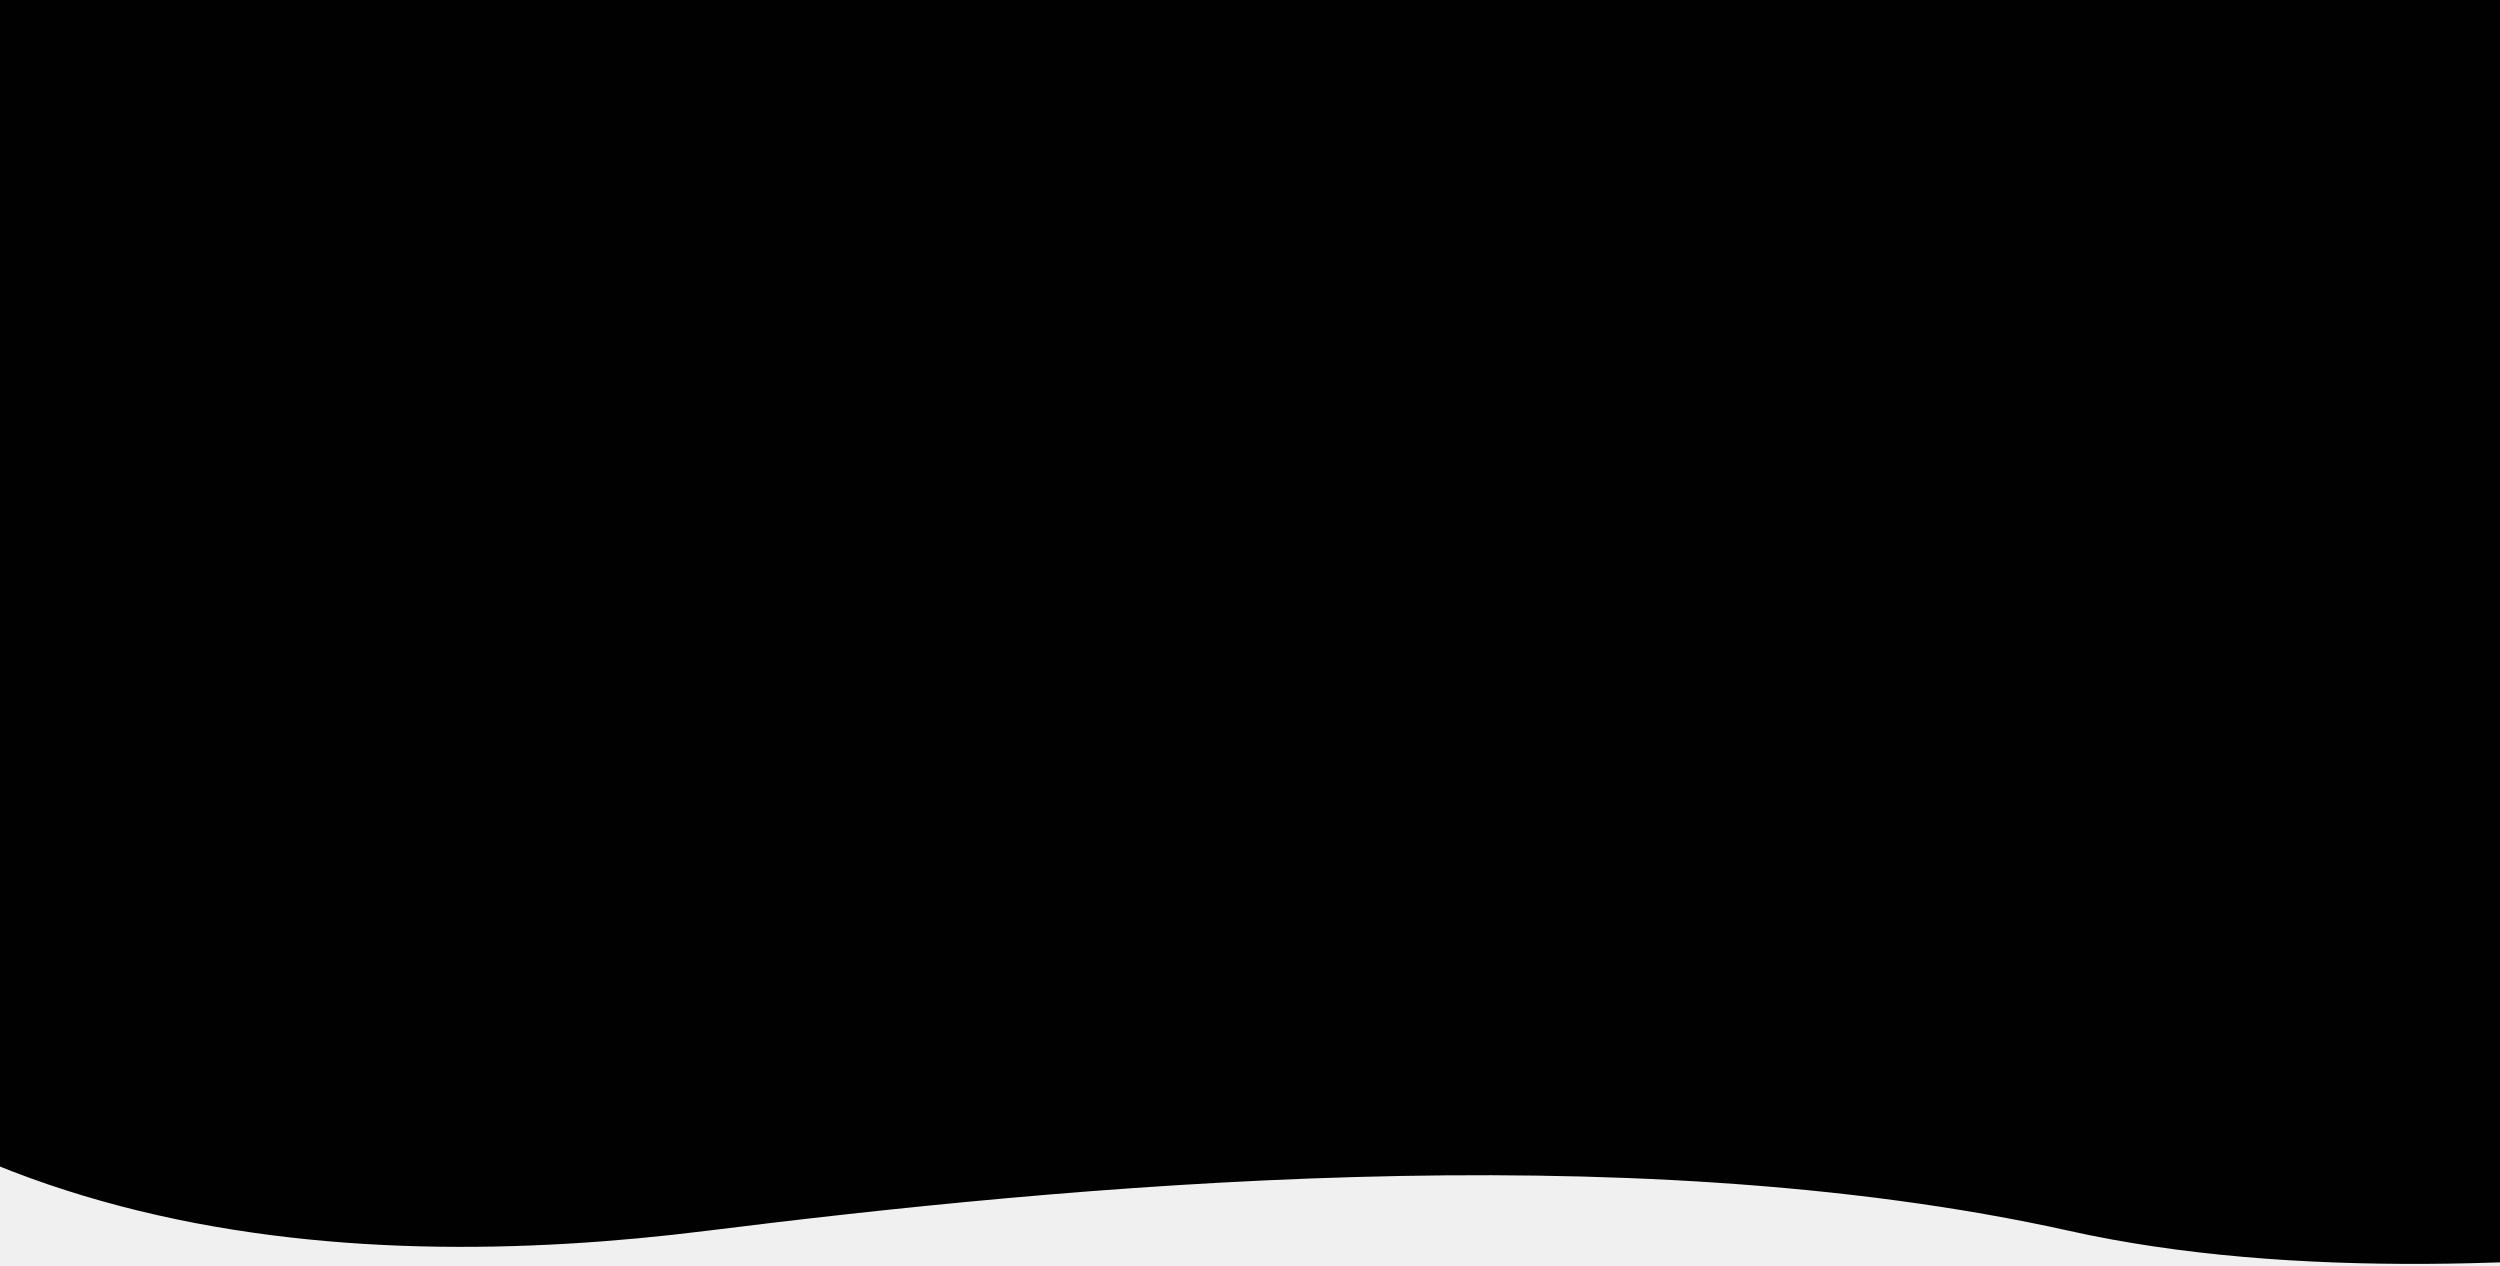
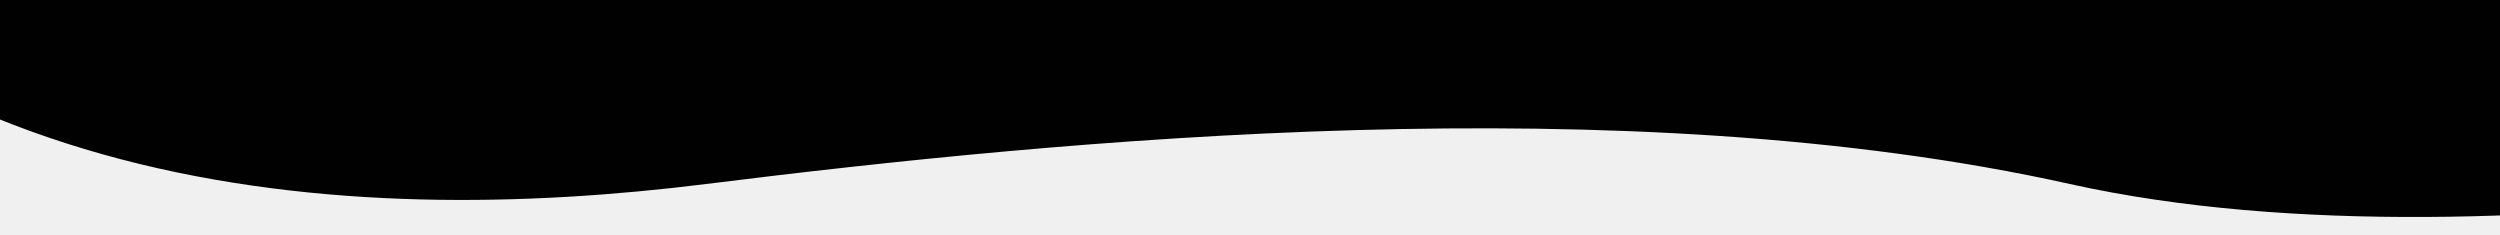
- <svg xmlns="http://www.w3.org/2000/svg" width="320" height="162" viewBox="0 0 320 162">
+ <svg xmlns="http://www.w3.org/2000/svg" width="100%" height="30" preserveAspectRatio="none" viewBox="0 0 320 30">
  <defs>
    <clipPath id="a">
+       <path d="M0,0H320V30H0Z" transform="translate(473 615)" fill="#fff" stroke="#707070" stroke-width="1" />
+     </clipPath>
+     <clipPath id="b">
      <rect width="320" height="162" transform="translate(0 -79)" fill="#010101" stroke="#707070" stroke-width="1" />
    </clipPath>
  </defs>
-   <g transform="translate(0 79)" clip-path="url(#a)">
-     <path d="M-13260.048-5430.975c34.772,51.913,95.511,55.254,141.382,49.532s117.6-12.672,174.564,0,138.138-7.213,138.138-7.213l-79.327-159.593-359.191,6.54Z" transform="translate(13209 5460)" fill="#010101" />
+   <g transform="translate(-473 -615)" clip-path="url(#a)">
+     <g transform="translate(473 560)" clip-path="url(#b)">
+       <path d="M-13260-5430.98c34.772,51.913,95.511,55.254,141.382,49.532s117.6-12.672,174.564,0,138.138-7.213,138.138-7.213l-79.327-159.593-359.191,6.54Z" transform="translate(13209 5460)" fill="#010101" />
+     </g>
  </g>
</svg>
